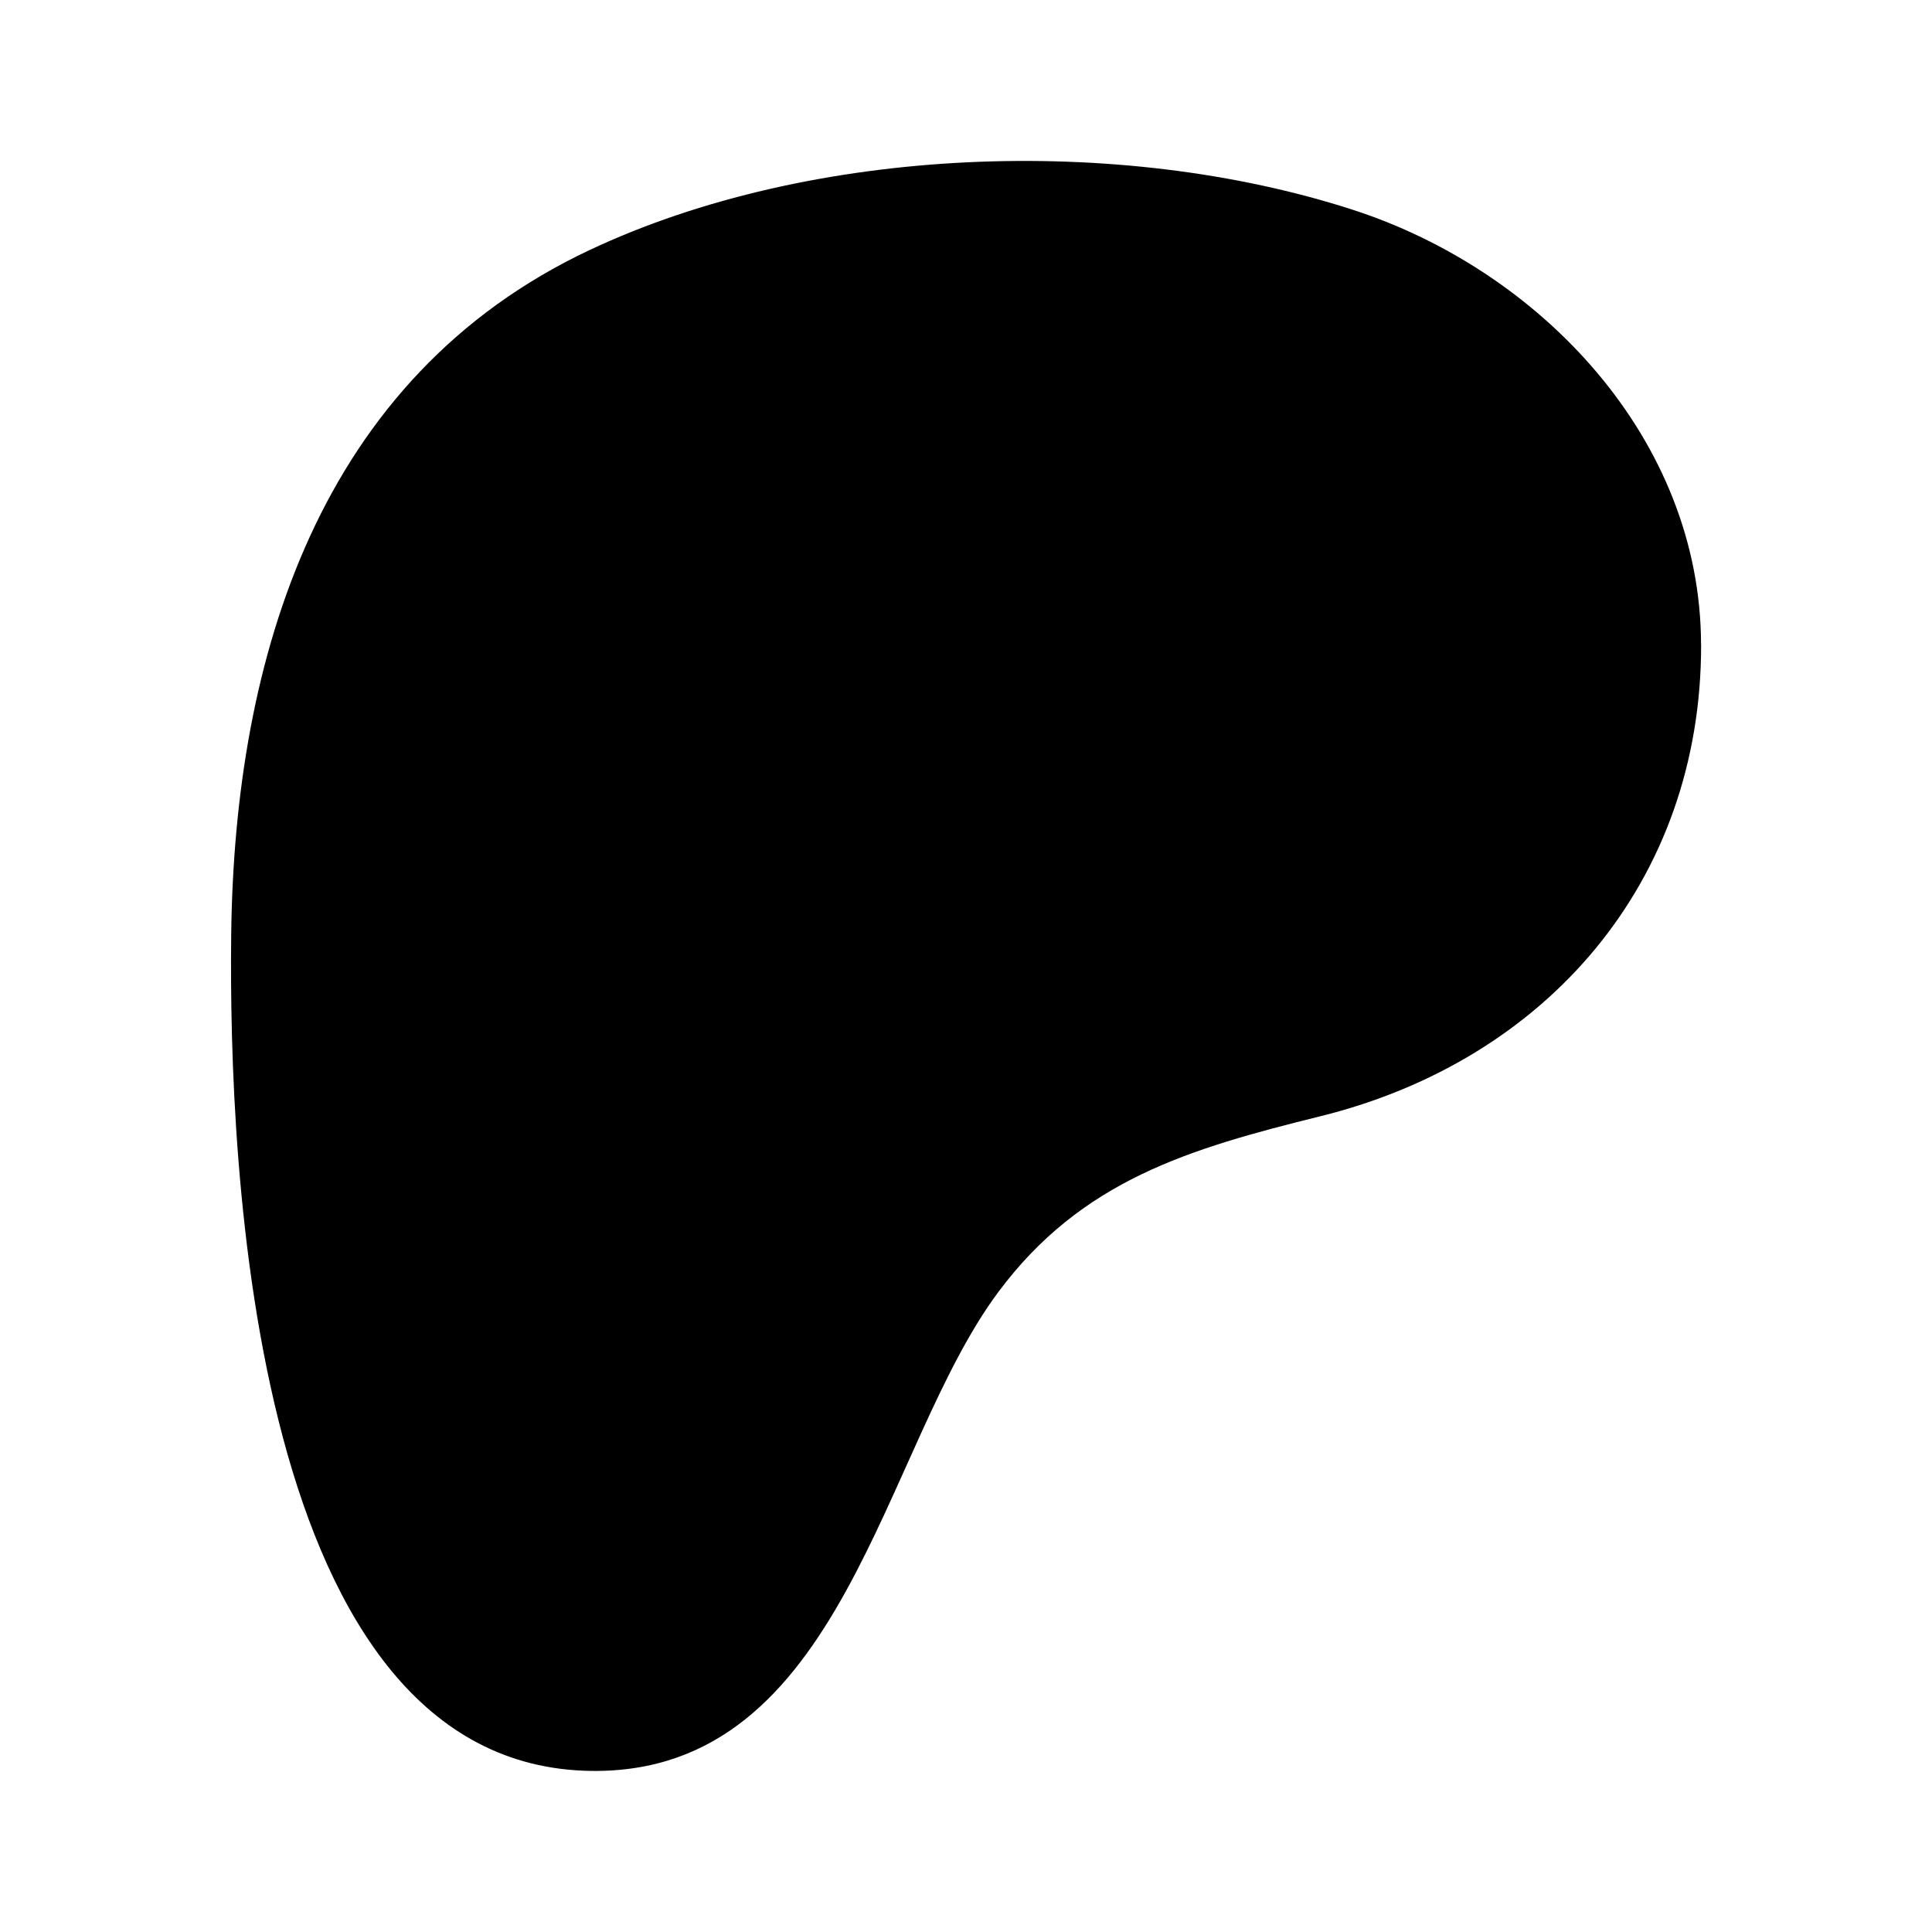
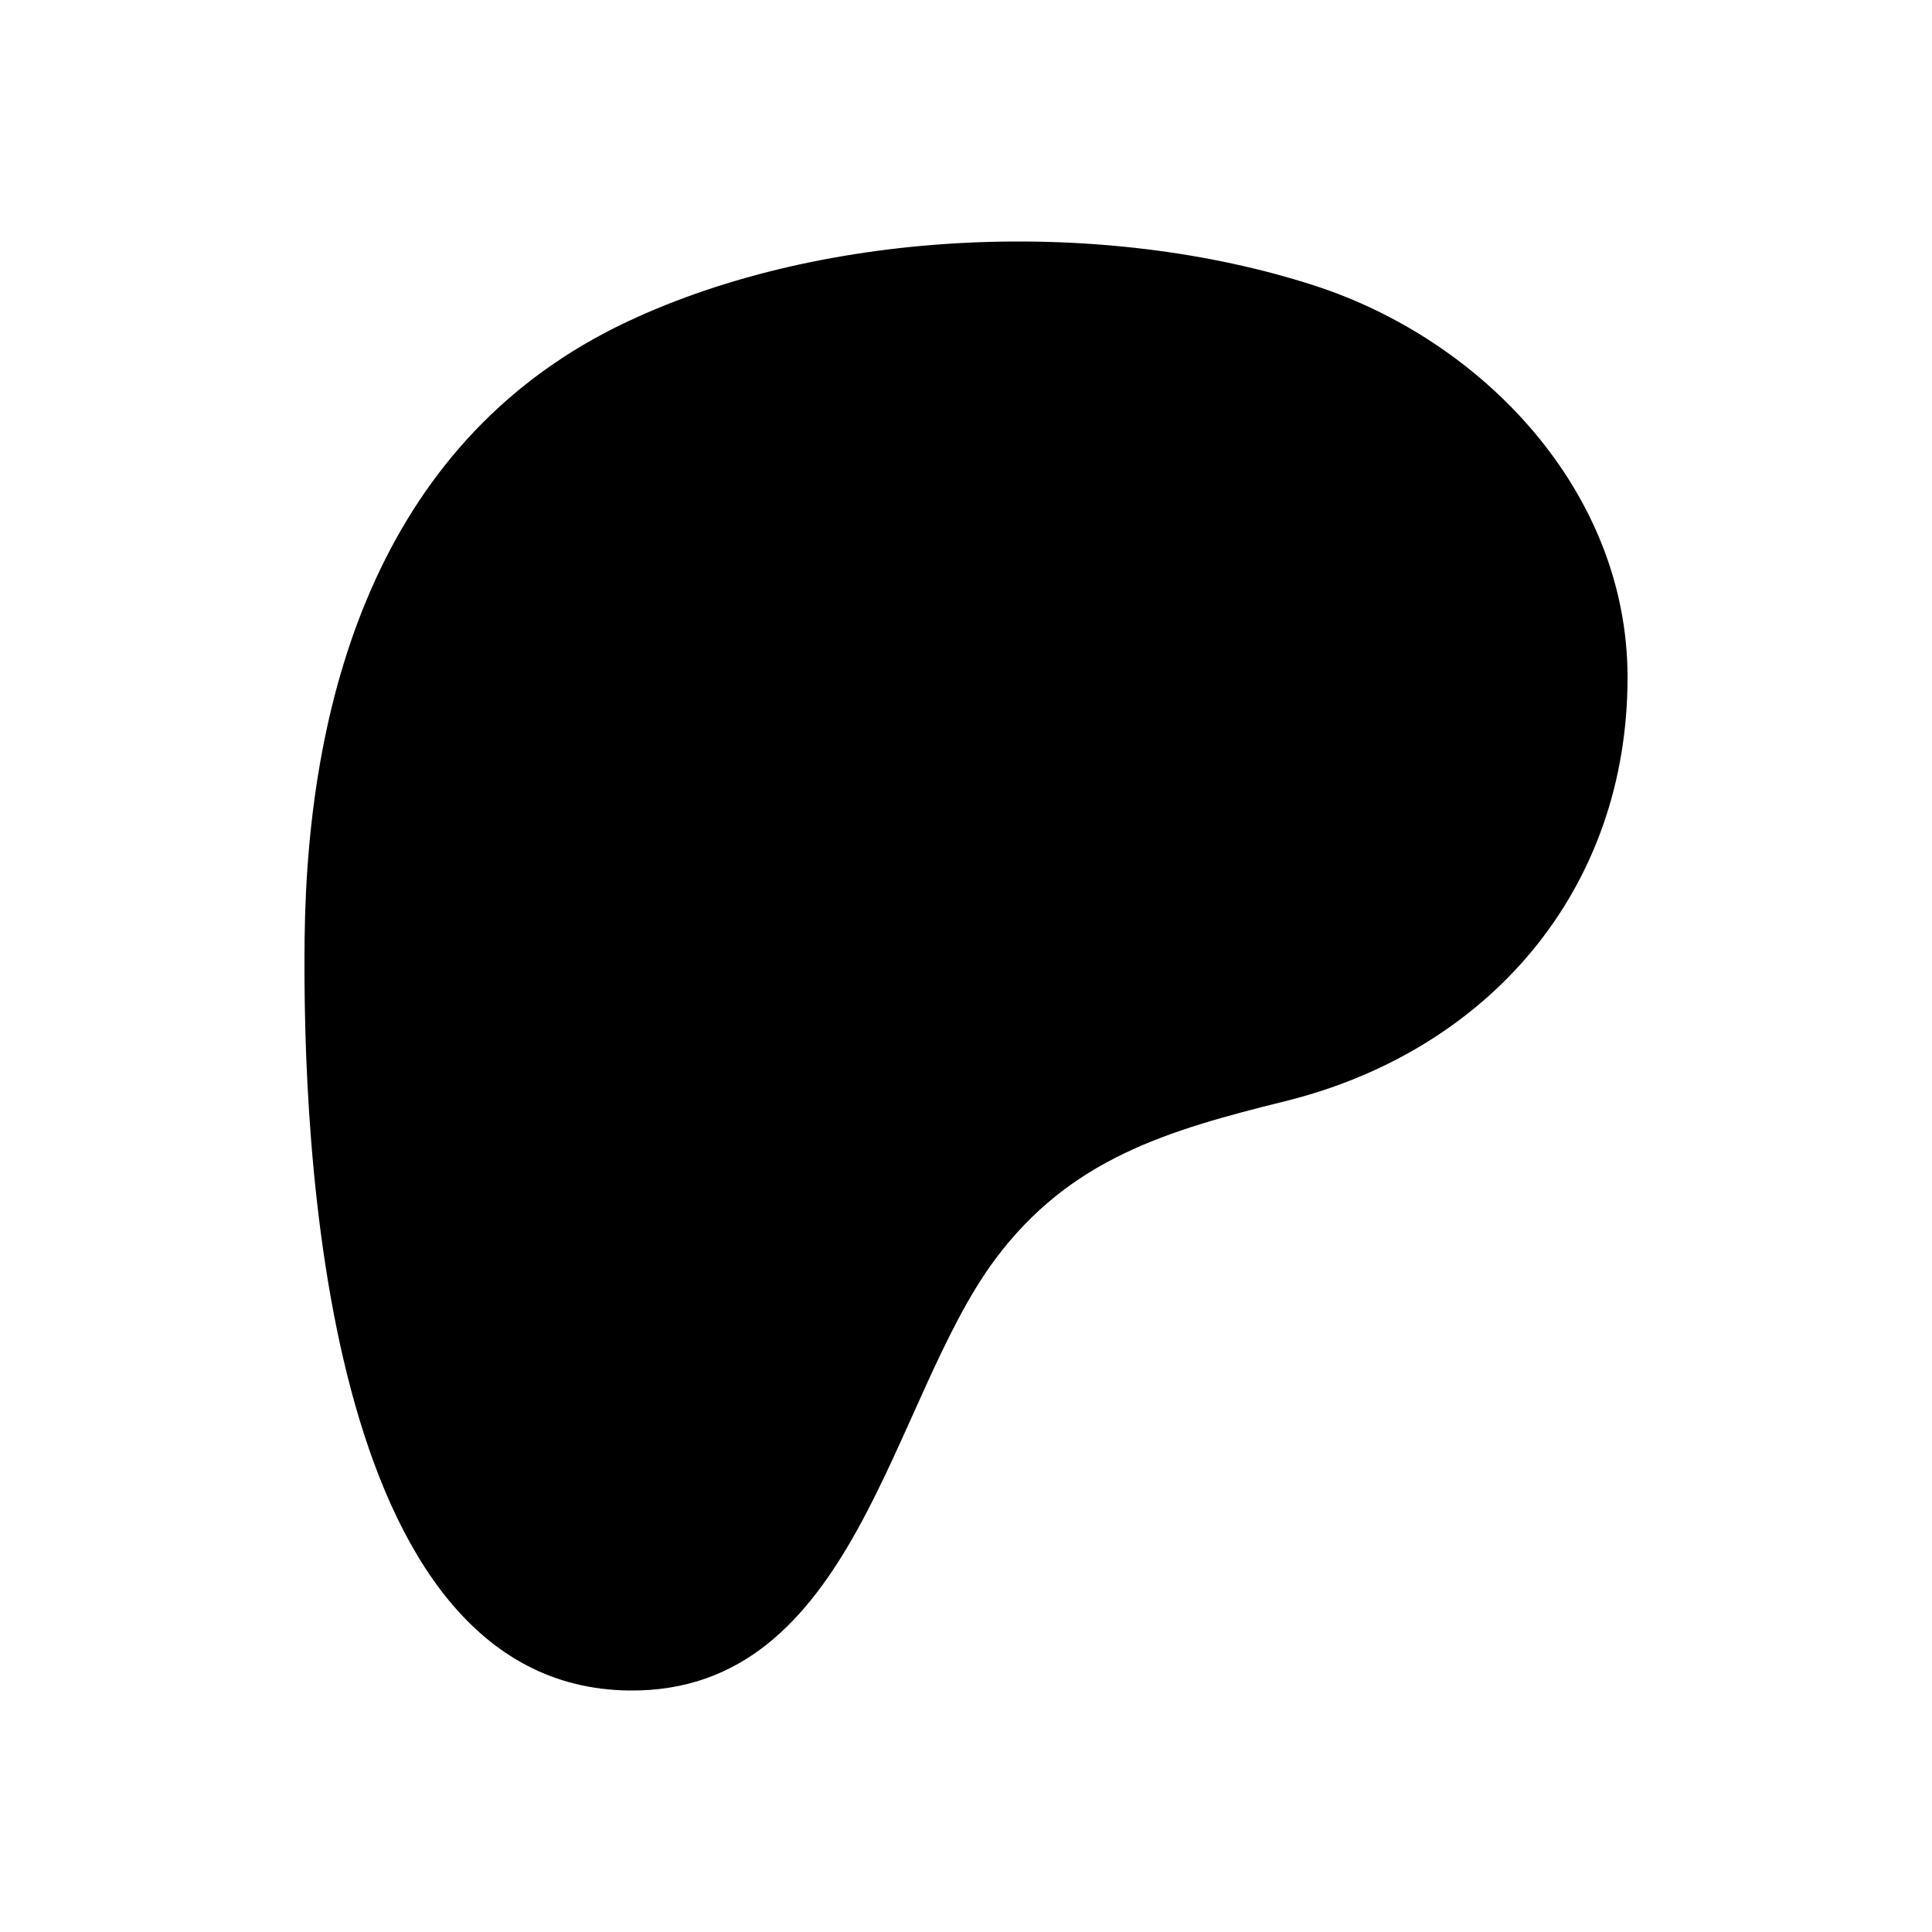
<svg xmlns="http://www.w3.org/2000/svg" width="24" height="24" viewBox="0 0 24 24" fill="currentColor">
-   <path d="M21.131 8.008c-0.003-2.553-1.992-4.647-4.326-5.402-2.898-0.938-6.72-0.802-9.487 0.503C3.964 4.692 2.911 8.159 2.872 11.616c-0.033 2.842 0.252 10.33 4.474 10.383 3.138 0.039 3.605-4.003 5.057-5.951 1.033-1.385 2.363-1.777 4.001-2.182 2.813-0.697 4.732-2.917 4.728-5.859" />
+   <path d="M20.218 8.407c-0.003-2.298-1.793-4.182-3.894-4.861-2.608-0.844-6.048-0.722-8.538 0.453C4.768 5.423 3.82 8.543 3.784 11.655c-0.029 2.558 0.227 9.297 4.027 9.345 2.824 0.035 3.245-3.603 4.551-5.356 0.93-1.247 2.127-1.599 3.601-1.964 2.532-0.627 4.259-2.626 4.255-5.273" />
</svg>
